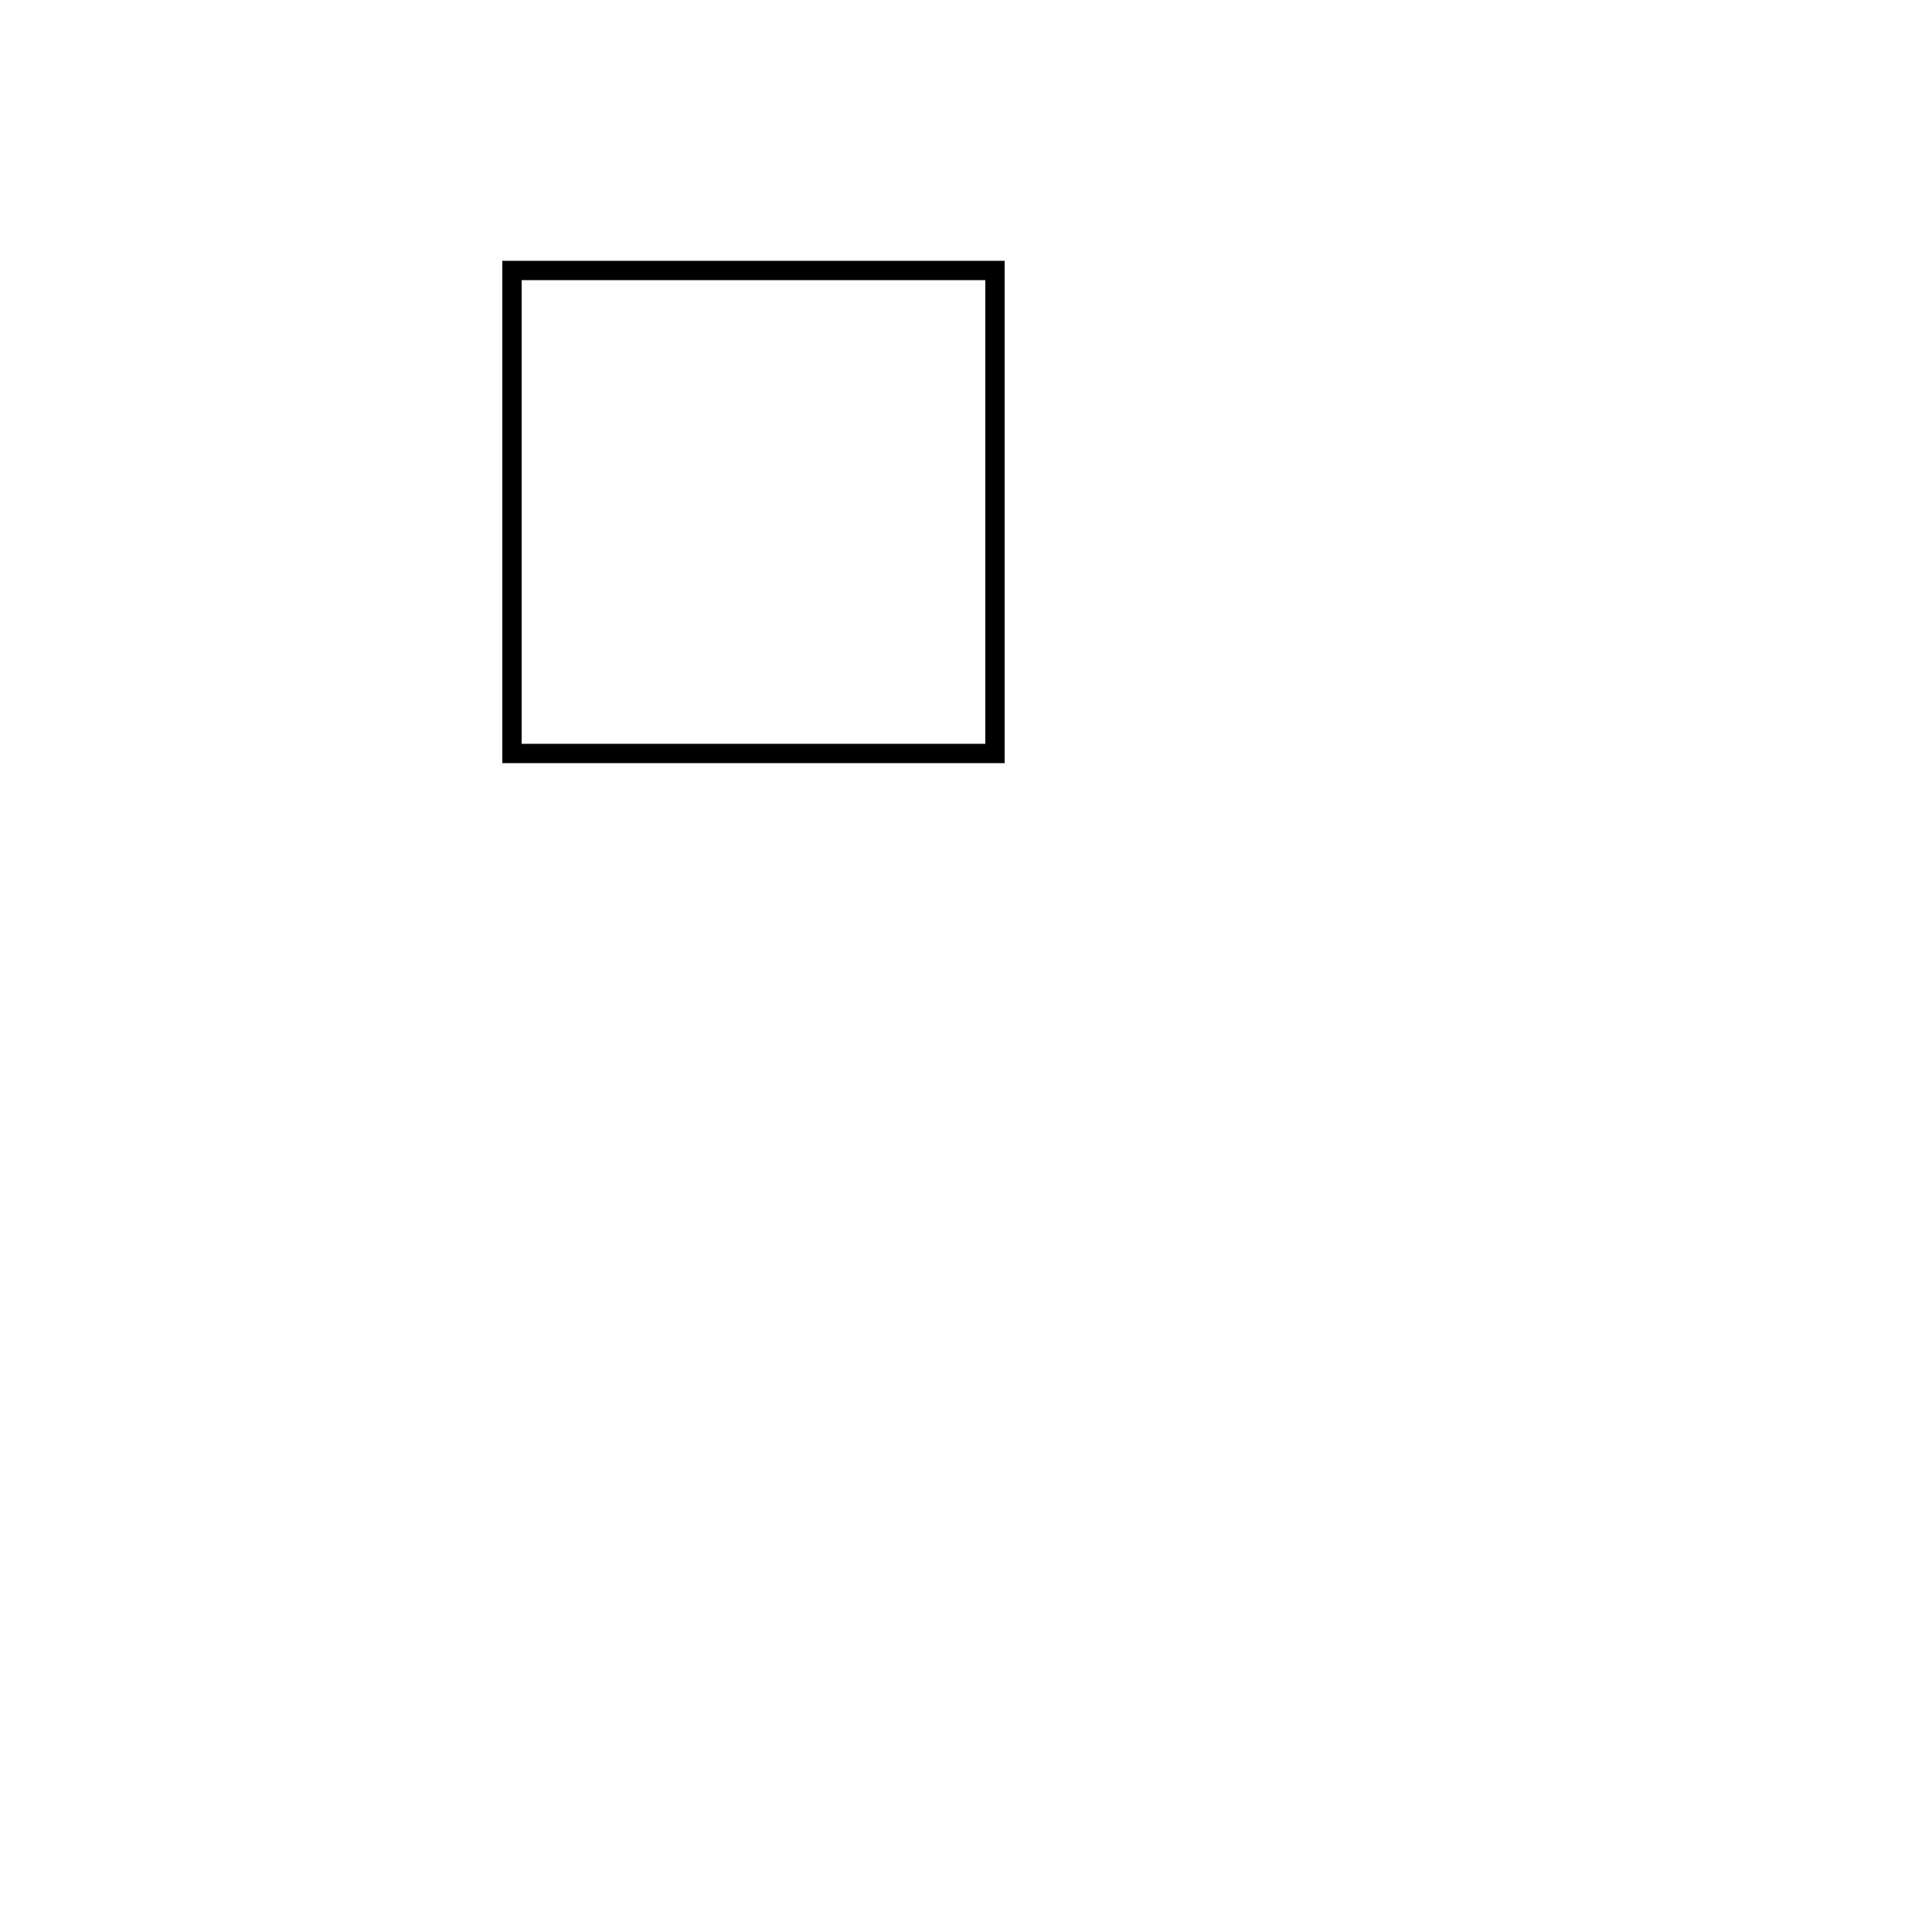
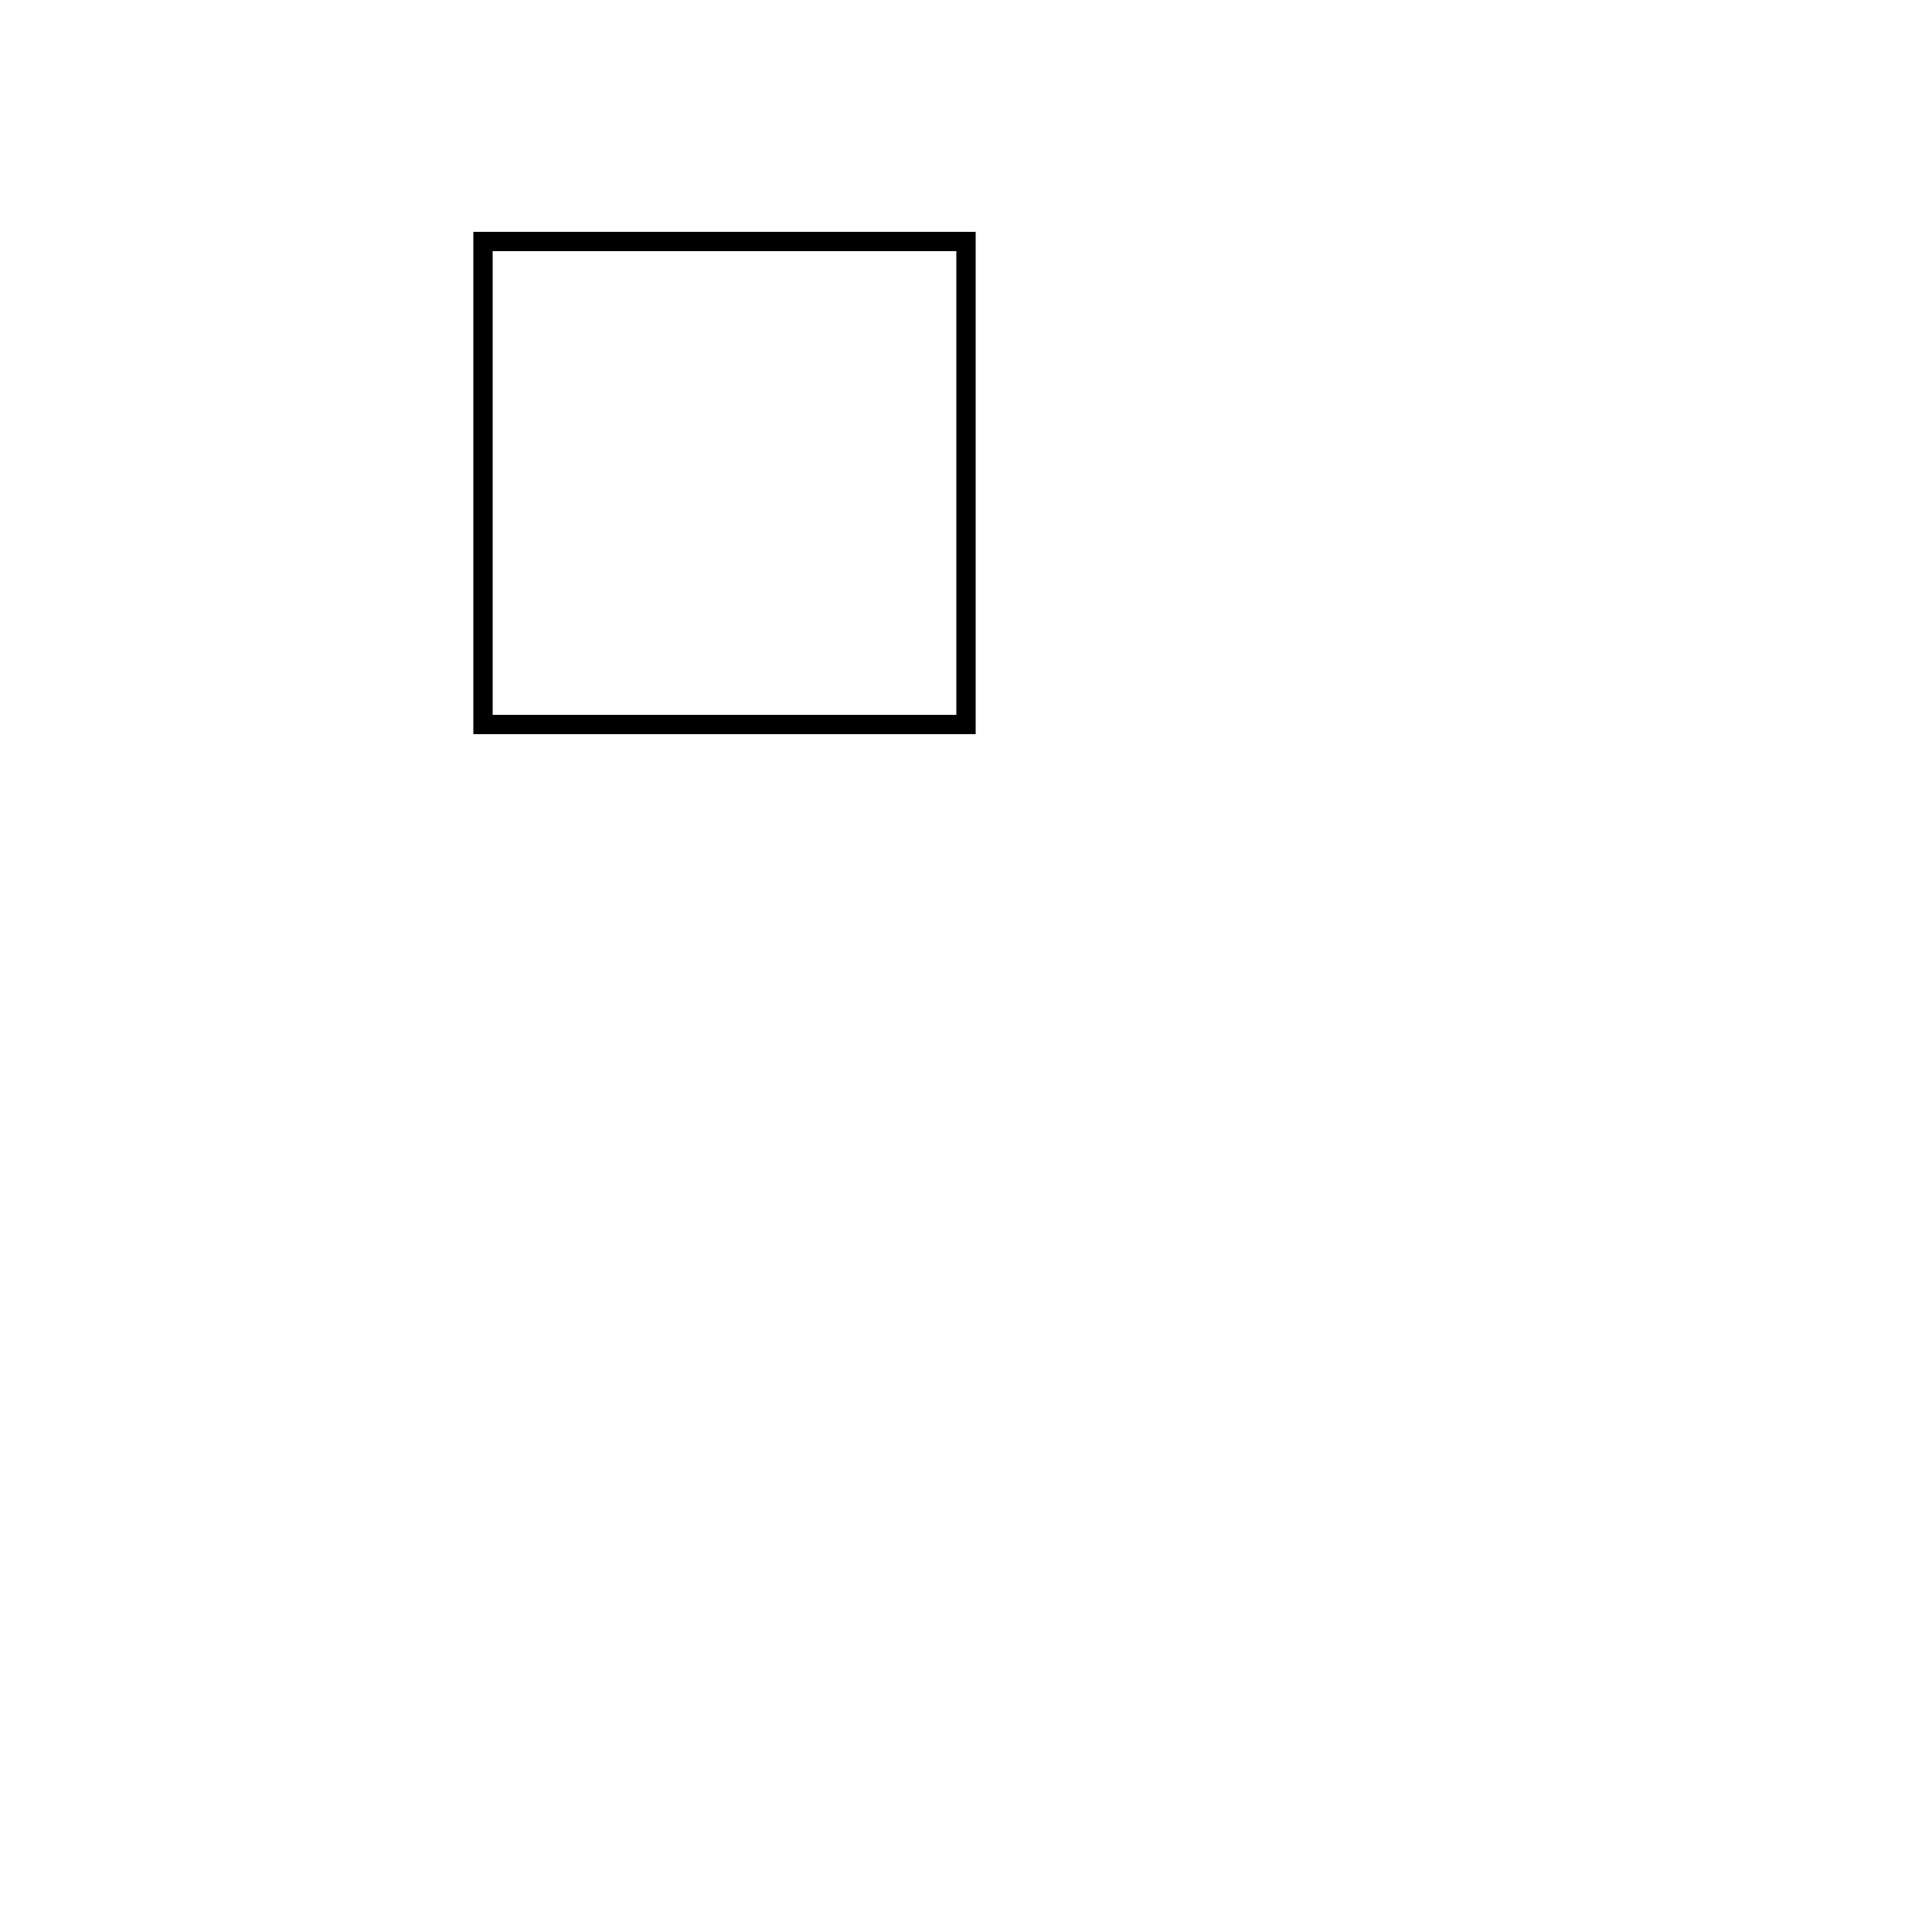
<svg xmlns="http://www.w3.org/2000/svg" height="200" width="200">
  <style>
		rect{
			fill: none;
			stroke: black;
			stroke-width: 2px;
		}
	</style>
-   <rect height="50" transform="translate(50,25)" width="50" x="3.00" y="3.00" />
+   <rect height="50" width="50" x="50.00" y="25.00" />
</svg>
